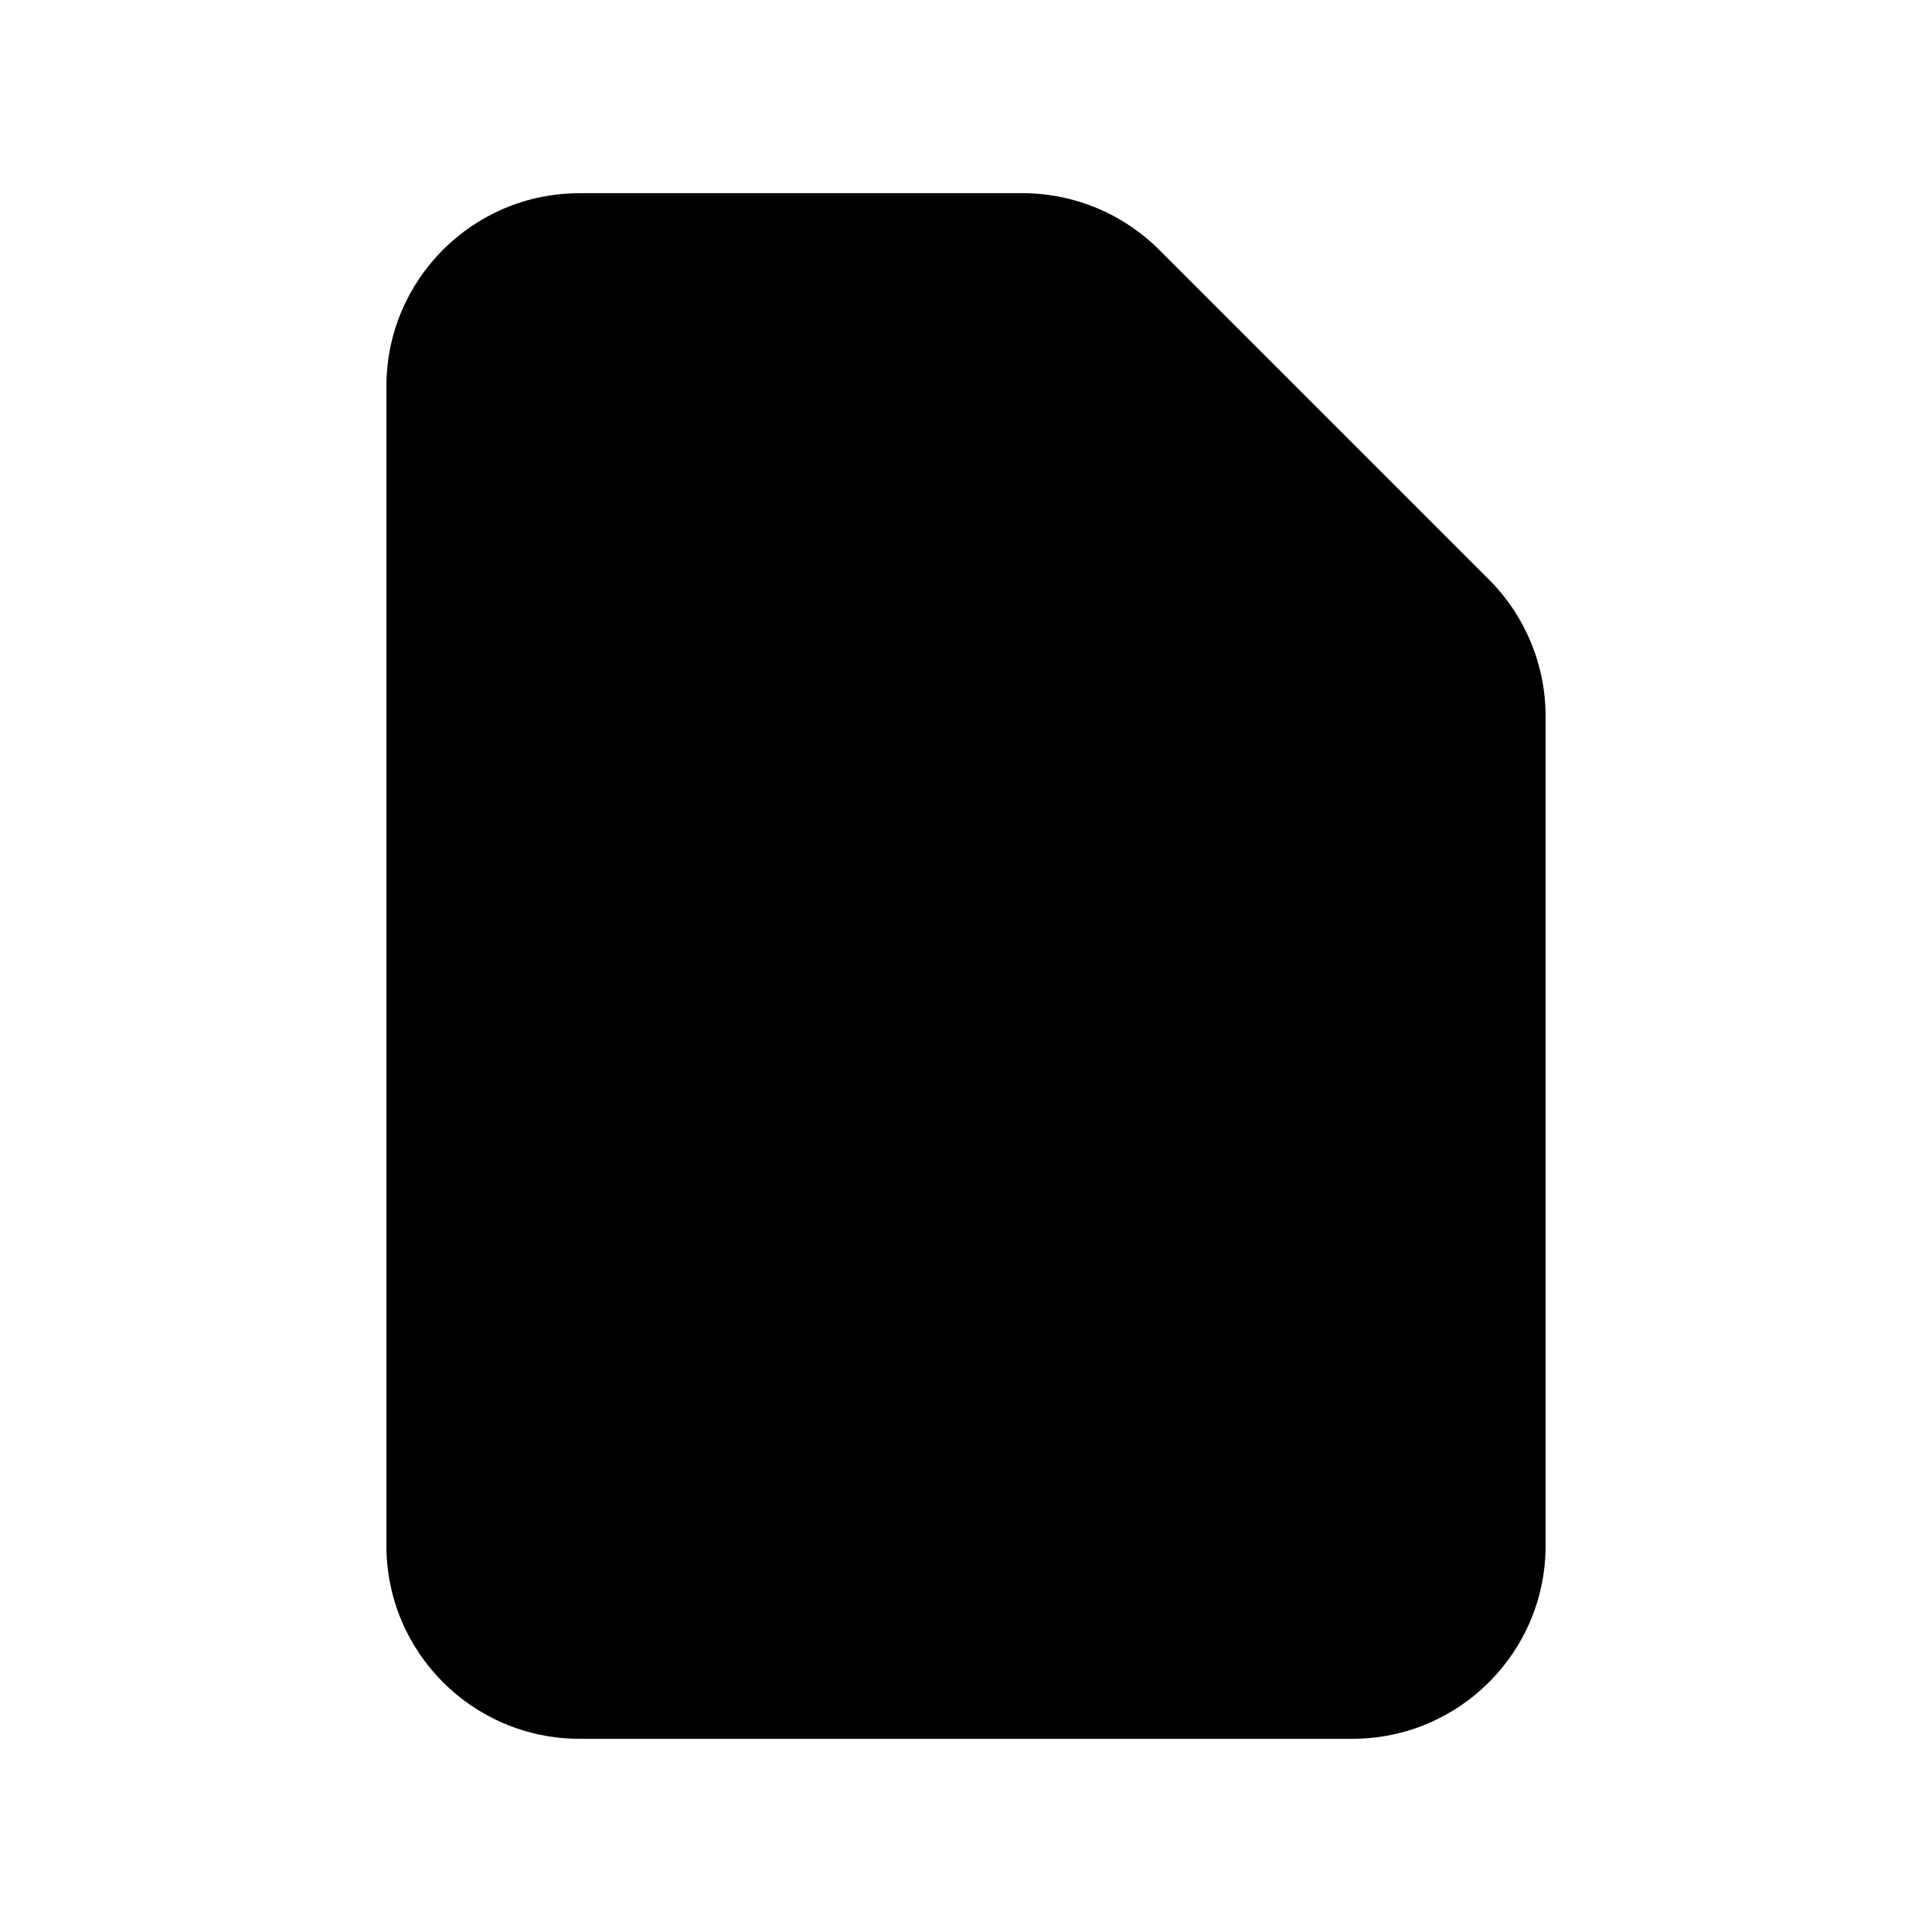
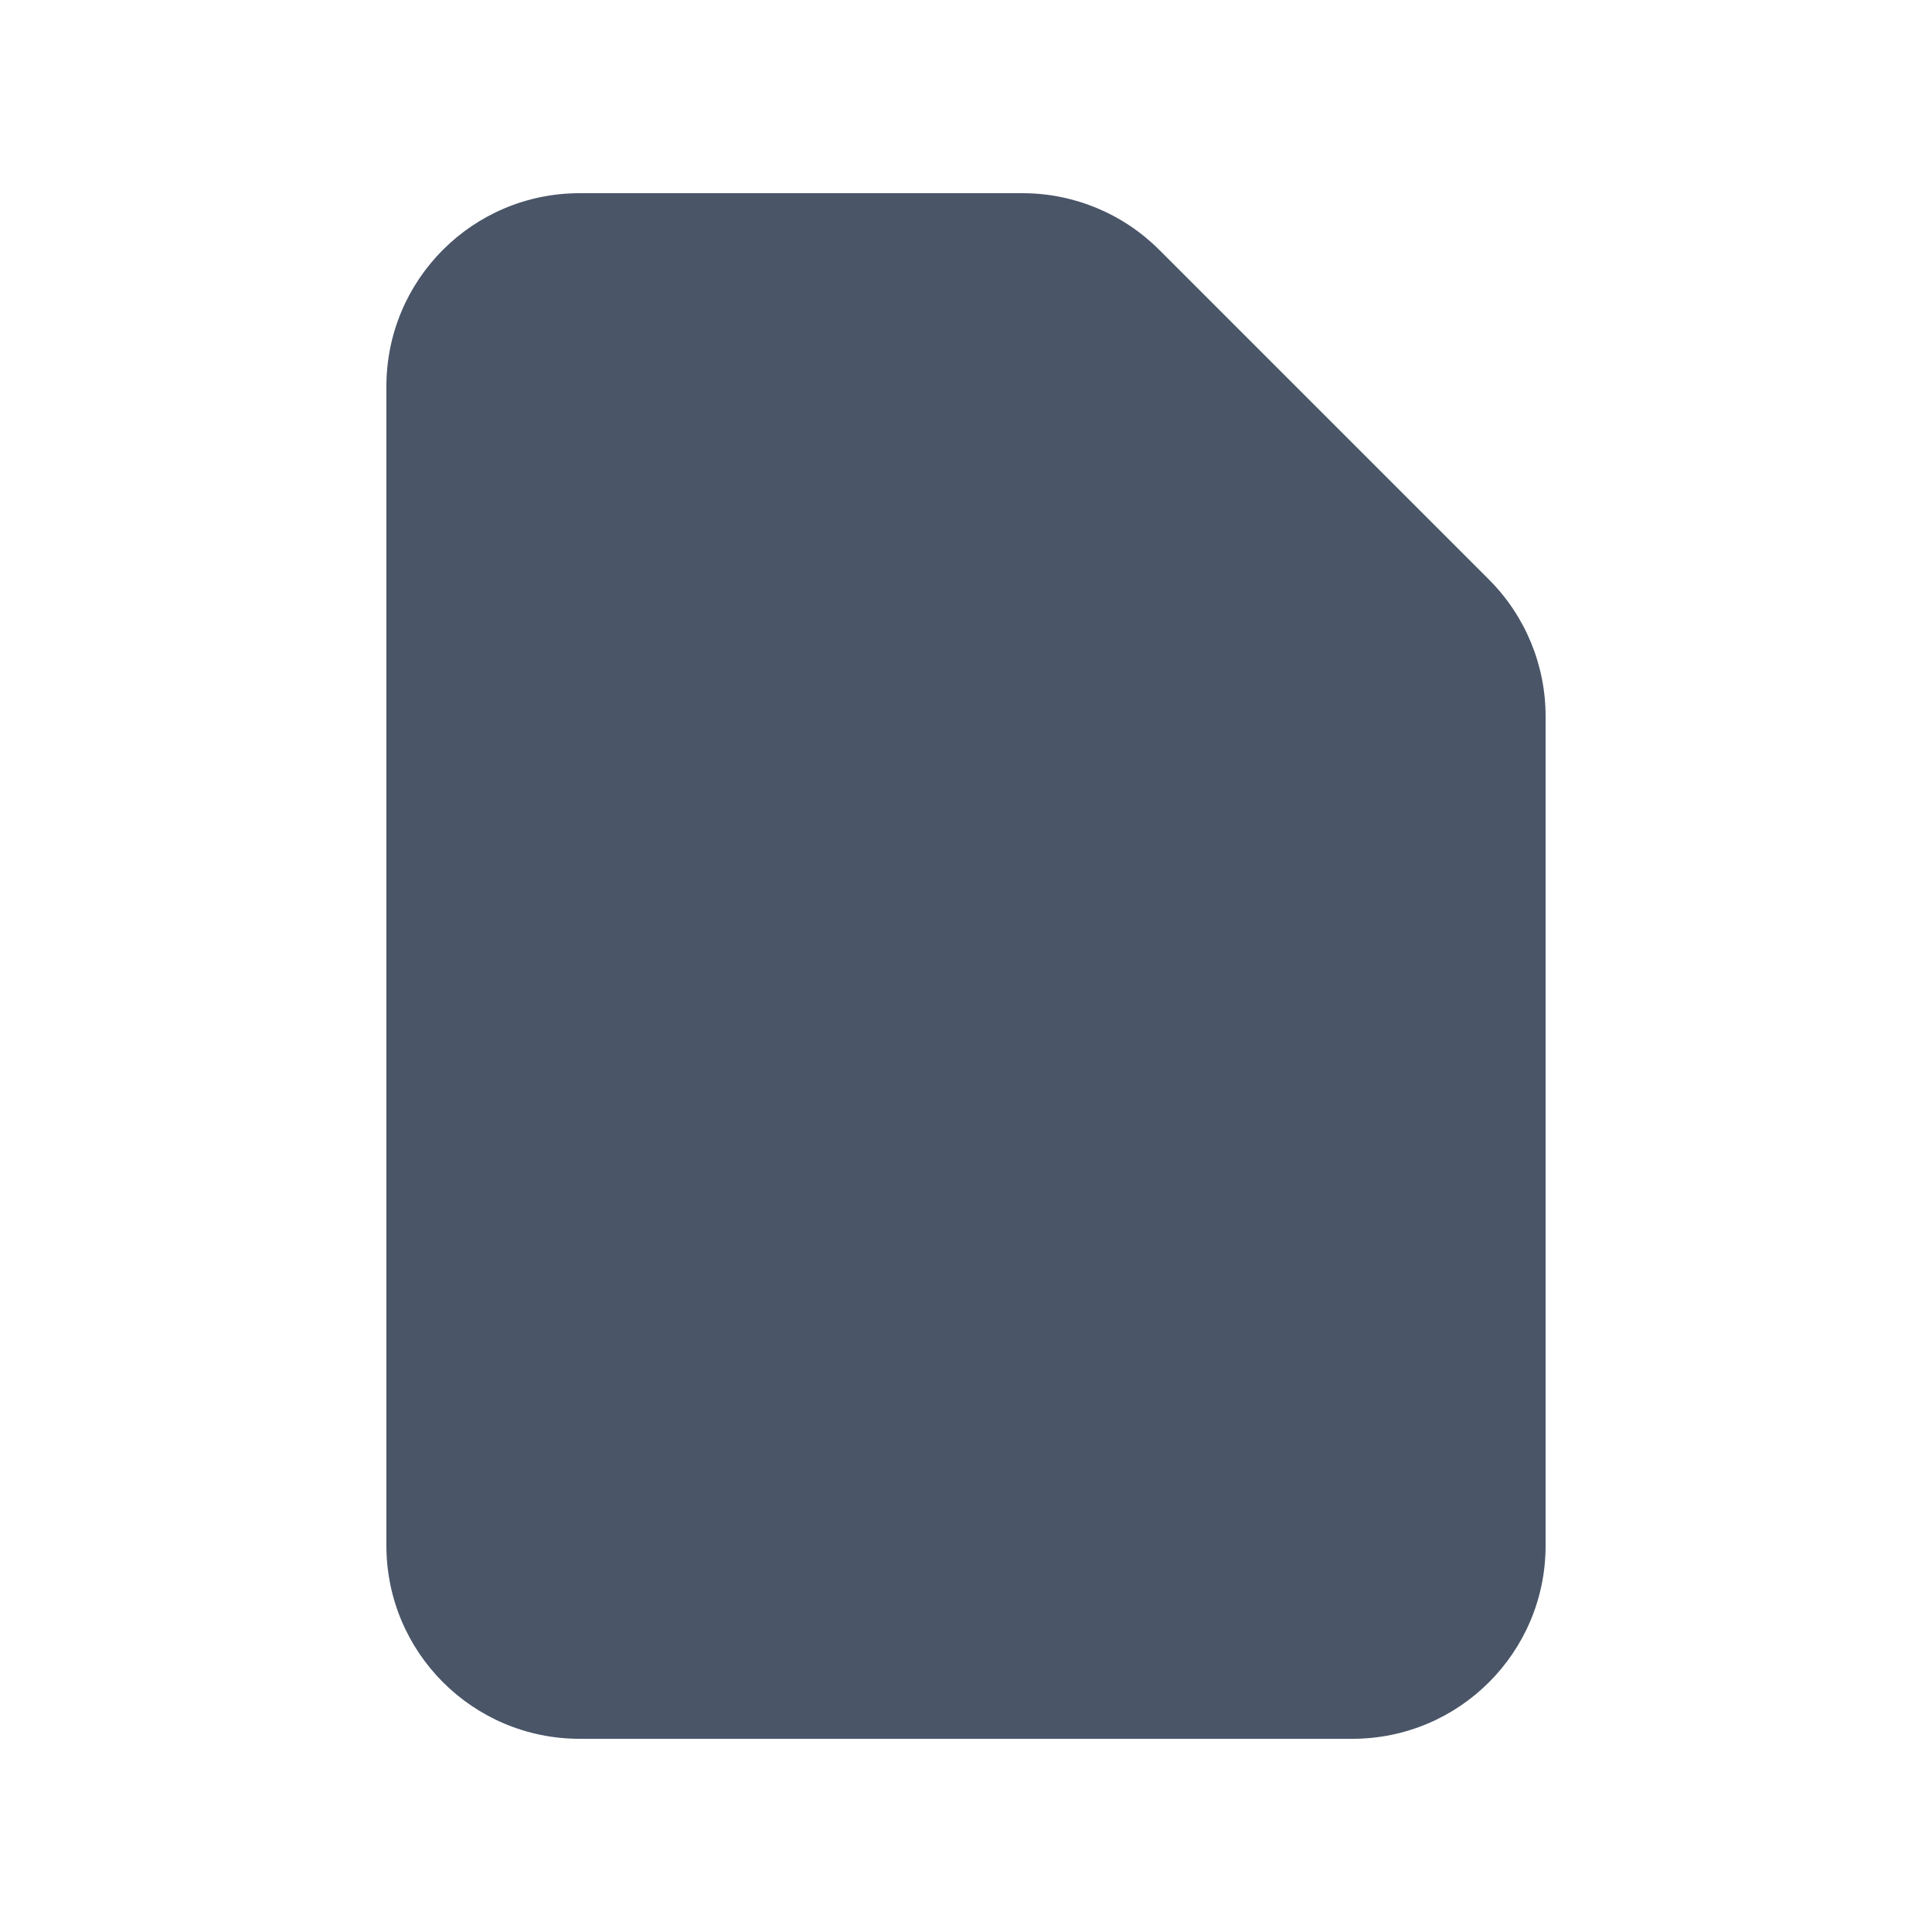
- <svg fill="currentColor" viewBox="0 0 20 20" class="w-8 h-8">
-   <path fill-rule="evenodd" d="M4 4a2 2 0 012-2h4.586A2 2 0 0112 2.586L15.414 6A2 2 0 0116 7.414V16a2 2 0 01-2 2H6a2 2 0 01-2-2V4z" clip-rule="evenodd" />
+ <svg xmlns="http://www.w3.org/2000/svg" width="20" height="20" viewBox="0 0 20 20" fill="none">
+   <path fill-rule="evenodd" clip-rule="evenodd" d="M4 4C4 2.895 4.895 2 6 2H10.586C11.116 2 11.625 2.211 12 2.586L15.414 6C15.789 6.375 16 6.884 16 7.414V16C16 17.105 15.105 18 14 18H6C4.895 18 4 17.105 4 16V4Z" fill="#4A5568" />
</svg>
